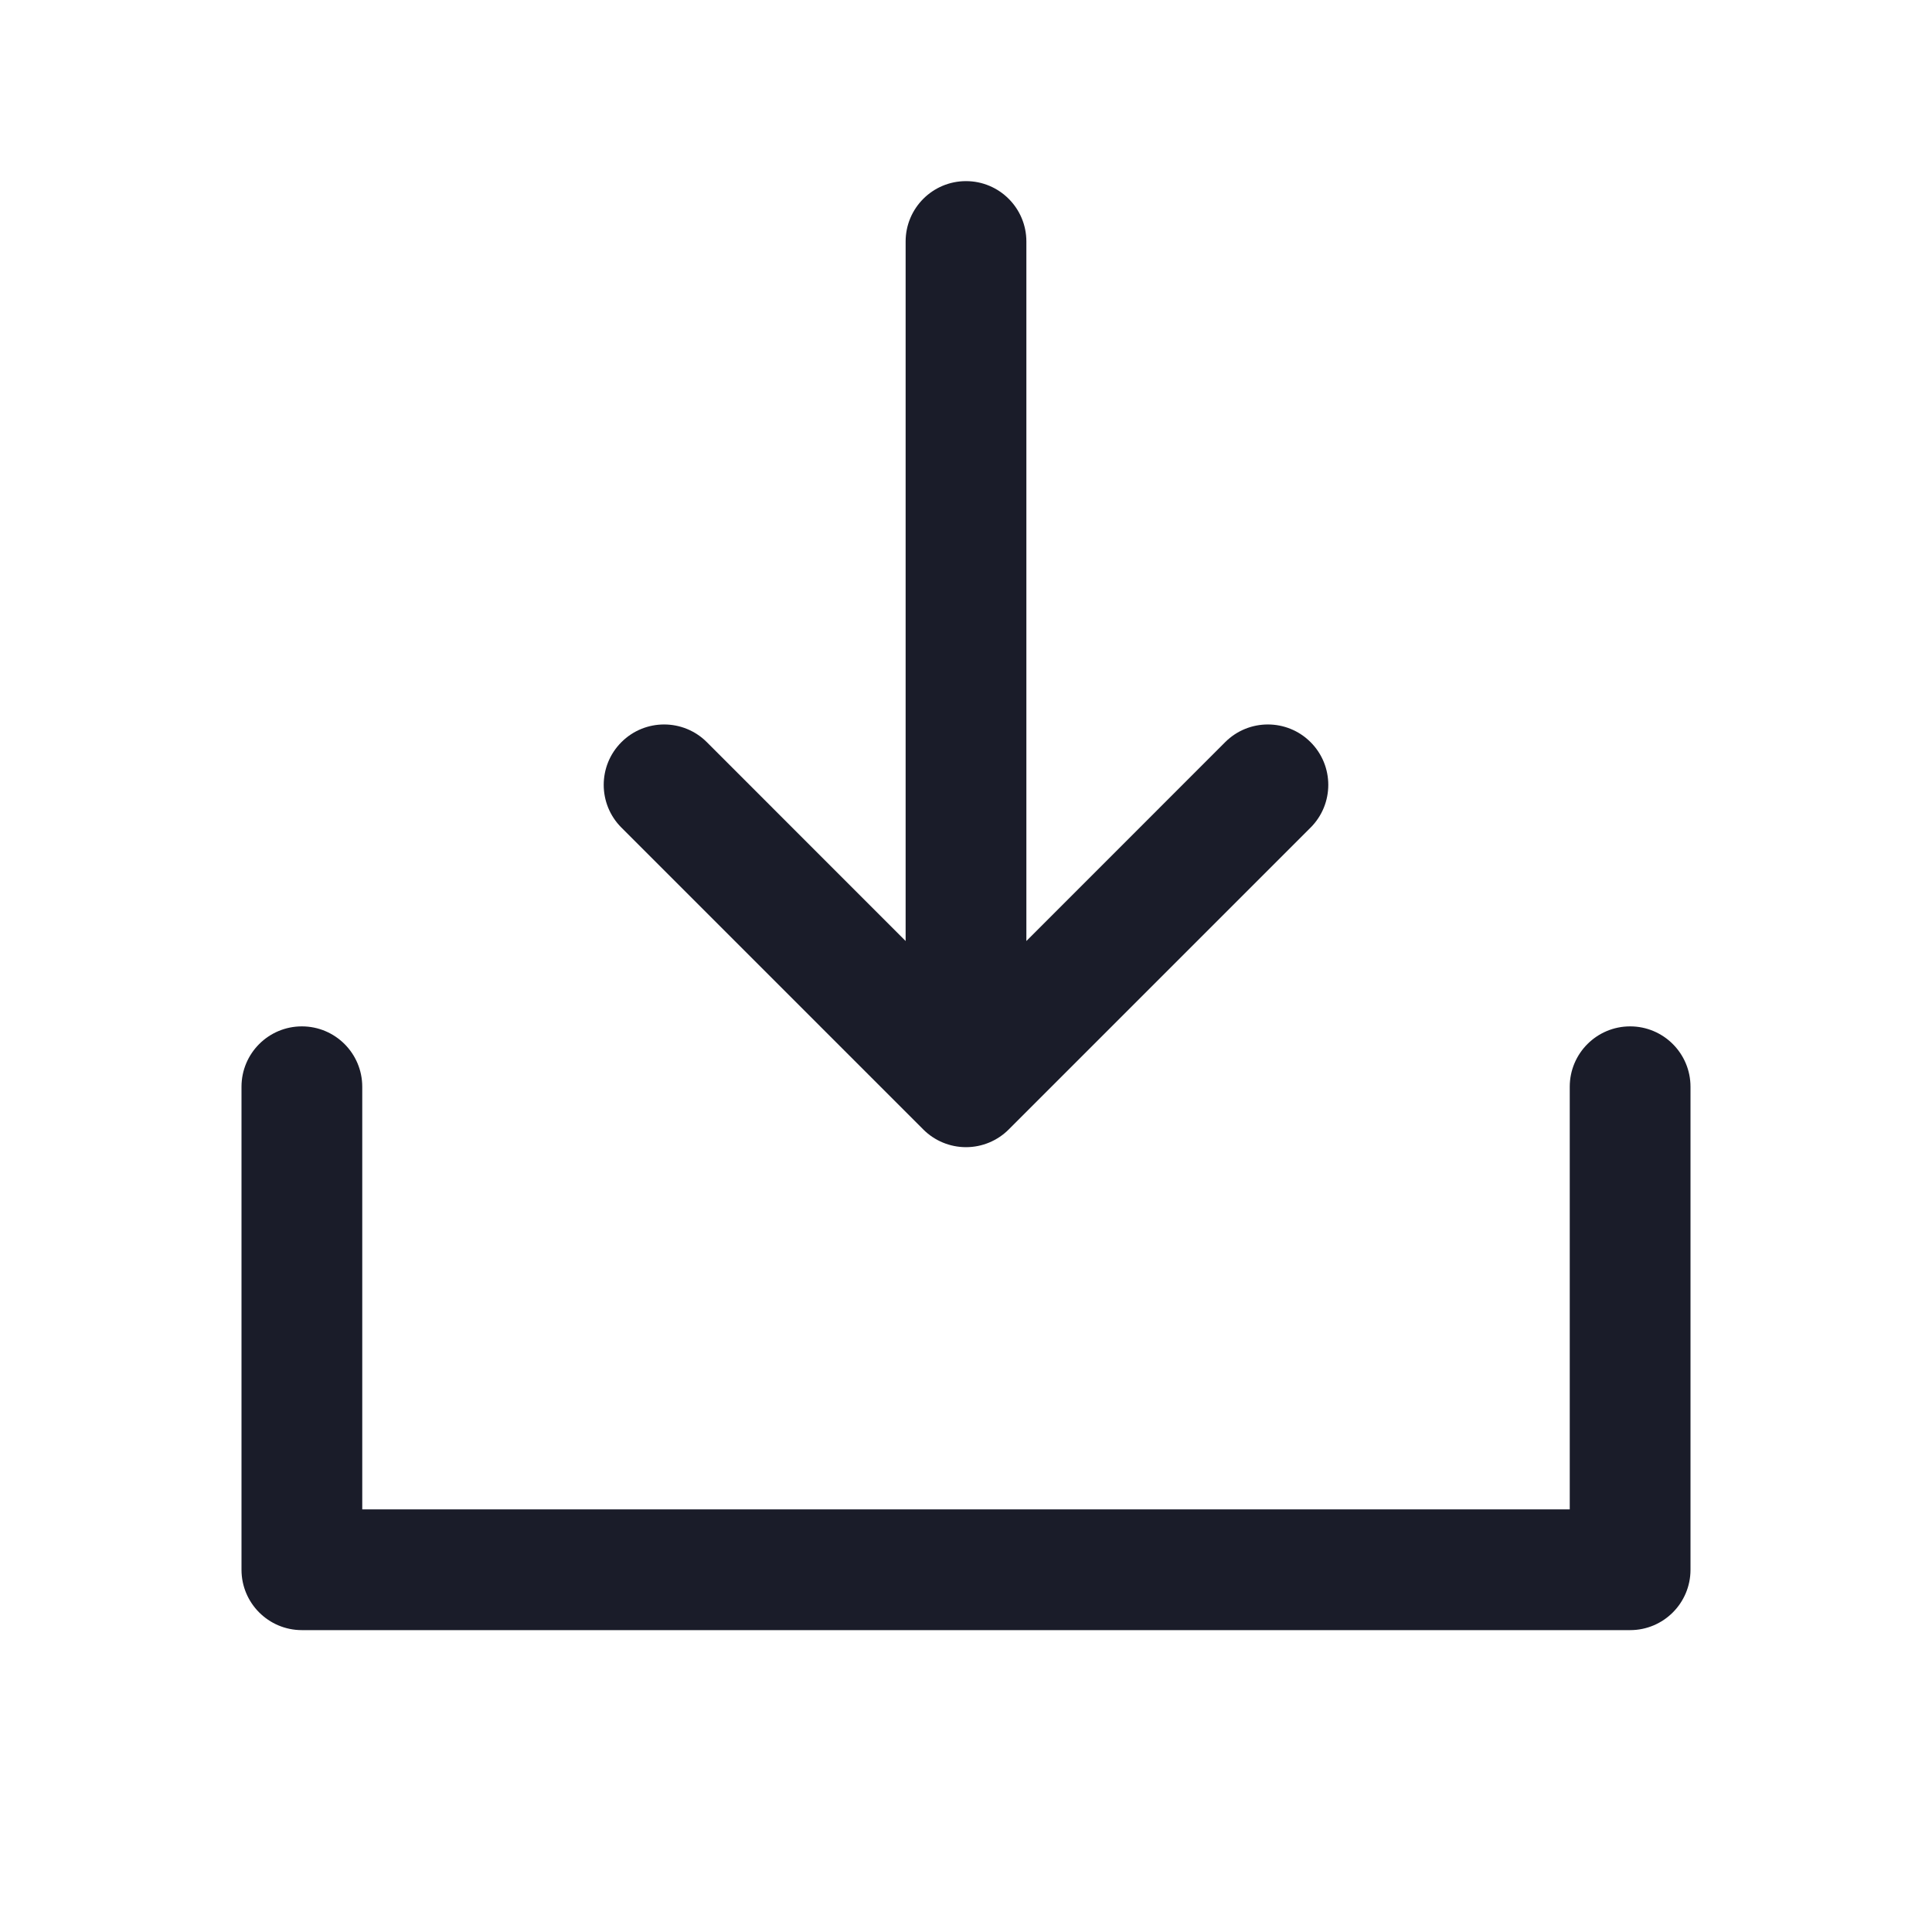
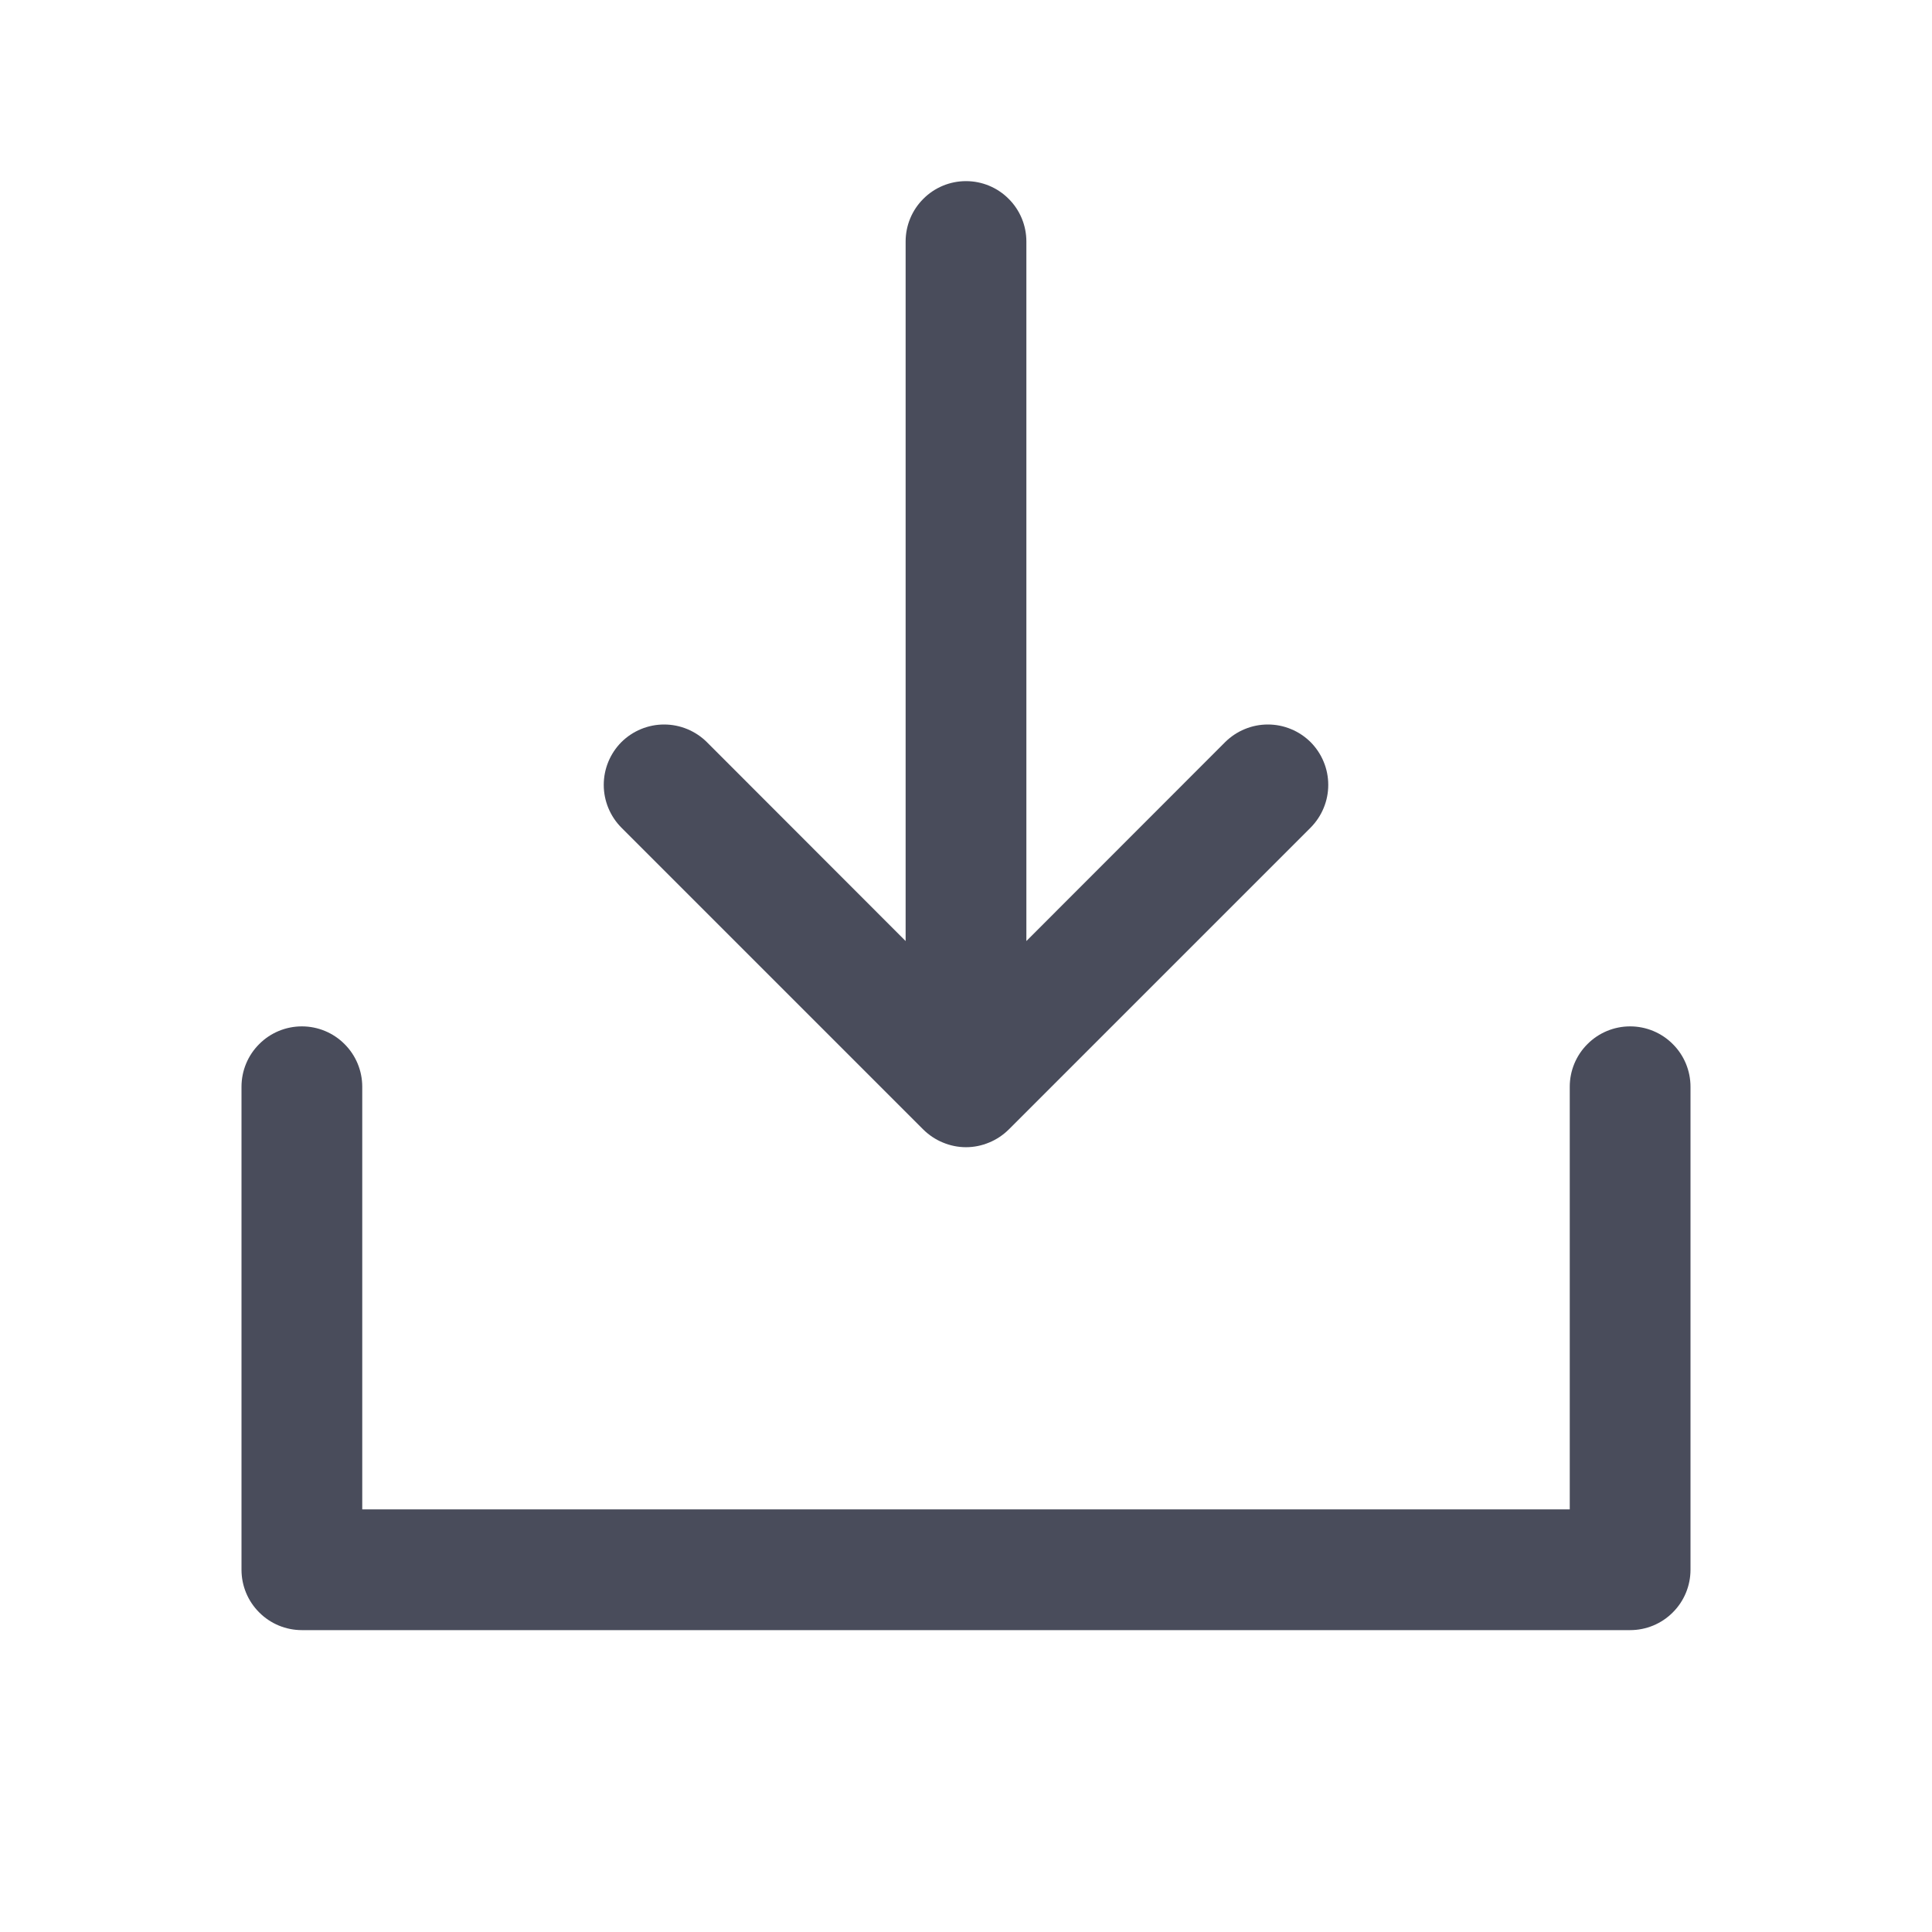
- <svg xmlns="http://www.w3.org/2000/svg" width="24" height="24" viewBox="0 0 256 256" fill="none">
-   <path fill="#1a1c29" d="M224,144v64a8,8,0,0,1-8,8H40a8,8,0,0,1-8-8V144a8,8,0,0,1,16,0v56H208V144a8,8,0,0,1,16,0Zm-101.66,5.66a8,8,0,0,0,11.32,0l40-40a8,8,0,0,0-11.32-11.32L136,124.69V32a8,8,0,0,0-16,0v92.69L93.66,98.34a8,8,0,0,0-11.32,11.32Z" />
+ <svg xmlns="http://www.w3.org/2000/svg" width="24" height="24" viewBox="0 0 24 24" fill="none">
+   <path d="M21 13.5V19.5C21 19.699 20.921 19.89 20.78 20.03C20.64 20.171 20.449 20.25 20.25 20.25H3.75C3.551 20.25 3.36 20.171 3.22 20.03C3.079 19.89 3 19.699 3 19.5V13.5C3 13.301 3.079 13.11 3.22 12.97C3.36 12.829 3.551 12.75 3.75 12.75C3.949 12.75 4.14 12.829 4.28 12.97C4.421 13.11 4.5 13.301 4.5 13.5V18.75H19.5V13.5C19.5 13.301 19.579 13.11 19.72 12.97C19.86 12.829 20.051 12.75 20.25 12.75C20.449 12.75 20.64 12.829 20.78 12.97C20.921 13.11 21 13.301 21 13.5ZM11.469 14.031C11.539 14.1 11.622 14.156 11.713 14.193C11.804 14.231 11.901 14.251 12 14.251C12.099 14.251 12.196 14.231 12.287 14.193C12.378 14.156 12.461 14.1 12.531 14.031L16.281 10.281C16.35 10.211 16.406 10.128 16.443 10.037C16.481 9.946 16.5 9.849 16.5 9.75C16.5 9.651 16.481 9.554 16.443 9.463C16.406 9.372 16.35 9.289 16.281 9.219C16.211 9.15 16.128 9.094 16.037 9.057C15.946 9.019 15.848 9 15.75 9C15.652 9 15.554 9.019 15.463 9.057C15.372 9.094 15.289 9.15 15.219 9.219L12.75 11.69V3C12.75 2.801 12.671 2.61 12.53 2.47C12.39 2.329 12.199 2.25 12 2.25C11.801 2.25 11.61 2.329 11.47 2.47C11.329 2.61 11.25 2.801 11.25 3V11.69L8.781 9.219C8.64 9.079 8.449 9 8.25 9C8.051 9 7.86 9.079 7.719 9.219C7.579 9.36 7.5 9.551 7.5 9.75C7.5 9.949 7.579 10.14 7.719 10.281L11.469 14.031Z" fill="#494C5B" />
</svg>
